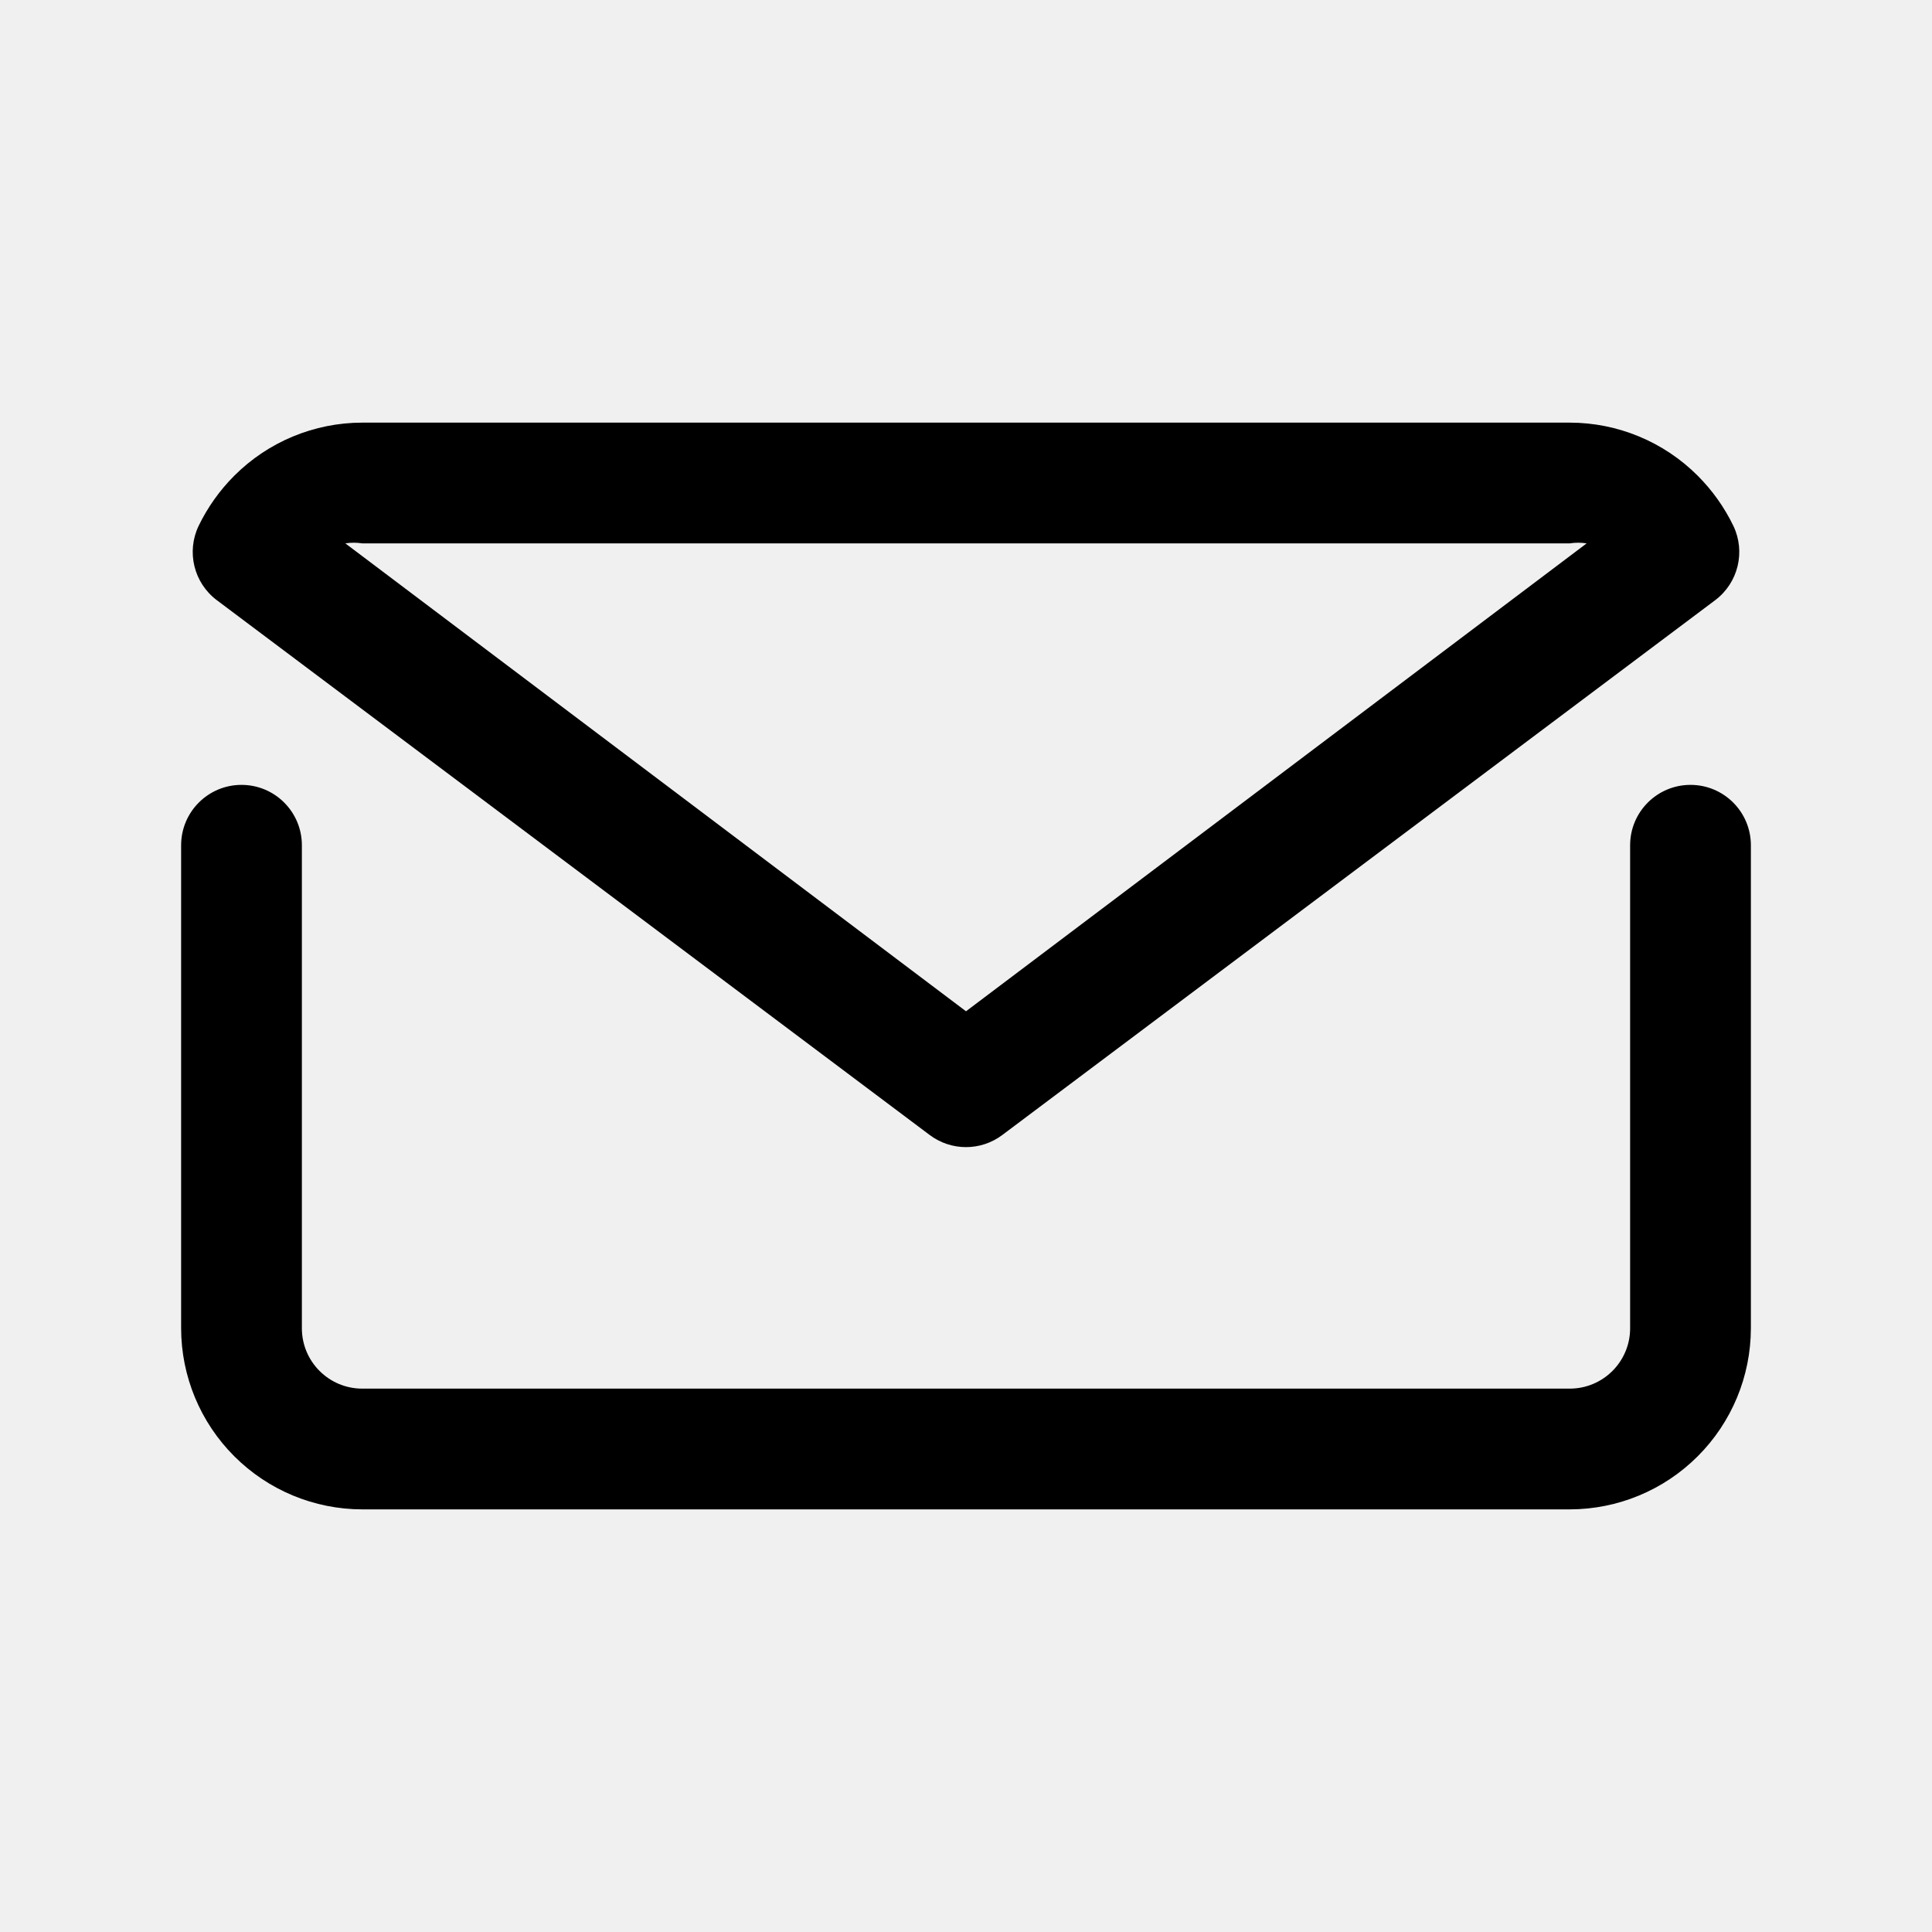
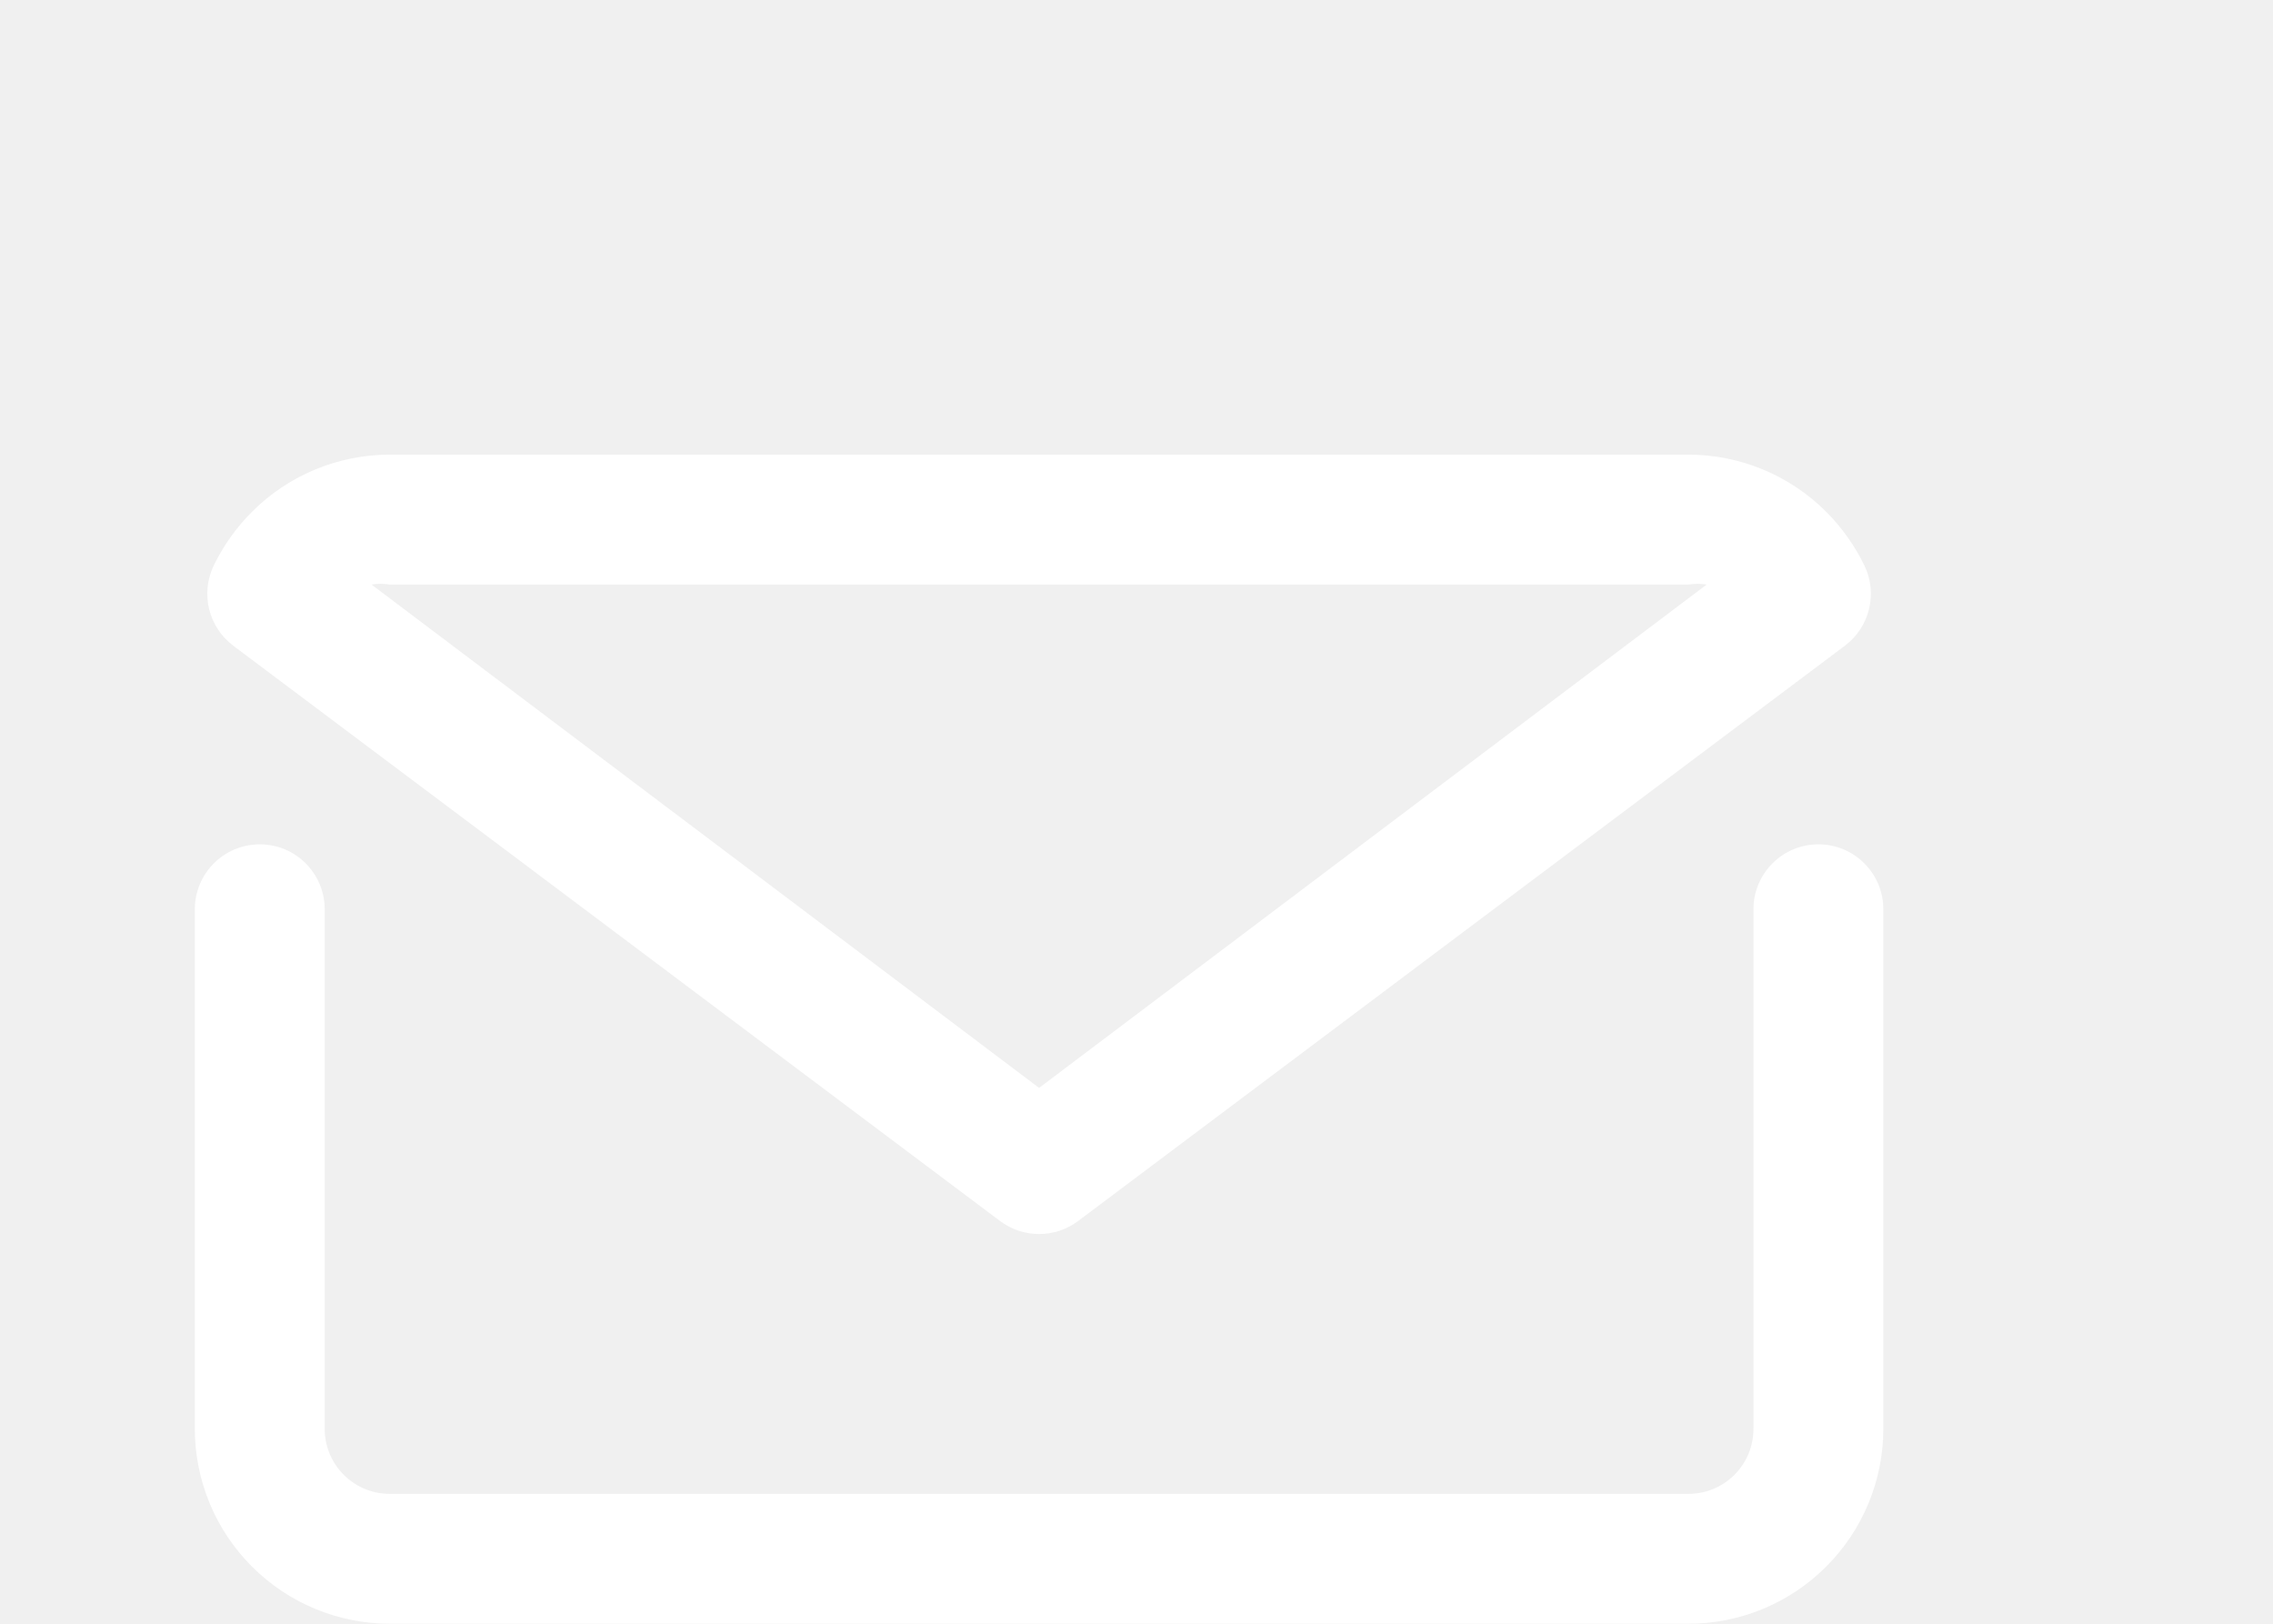
- <svg xmlns="http://www.w3.org/2000/svg" viewBox="0 0 32 32">
+ <svg xmlns="http://www.w3.org/2000/svg" viewBox="0 0 35 25" width="35" height="25" fill="white">
  <g data-name="mail email e-mail letter" id="mail_email_e-mail_letter">
    <path d="M28,13a1,1,0,0,0-1,1v8a1,1,0,0,1-1,1H6a1,1,0,0,1-1-1V14a1,1,0,0,0-2,0v8a3,3,0,0,0,.88,2.12A3,3,0,0,0,6,25H26a3,3,0,0,0,2.12-.88A3,3,0,0,0,29,22V14A1,1,0,0,0,28,13Z" />
    <path d="M15.4,18.8a1,1,0,0,0,1.2,0L28.41,9.94a1,1,0,0,0,.3-1.23,3.06,3.06,0,0,0-.59-.83A3,3,0,0,0,26,7H6a3,3,0,0,0-2.12.88,3.06,3.06,0,0,0-.59.83,1,1,0,0,0,.3,1.23ZM6,9H26a.9.9,0,0,1,.28,0L16,16.75,5.72,9A.9.9,0,0,1,6,9Z" />
  </g>
</svg>
